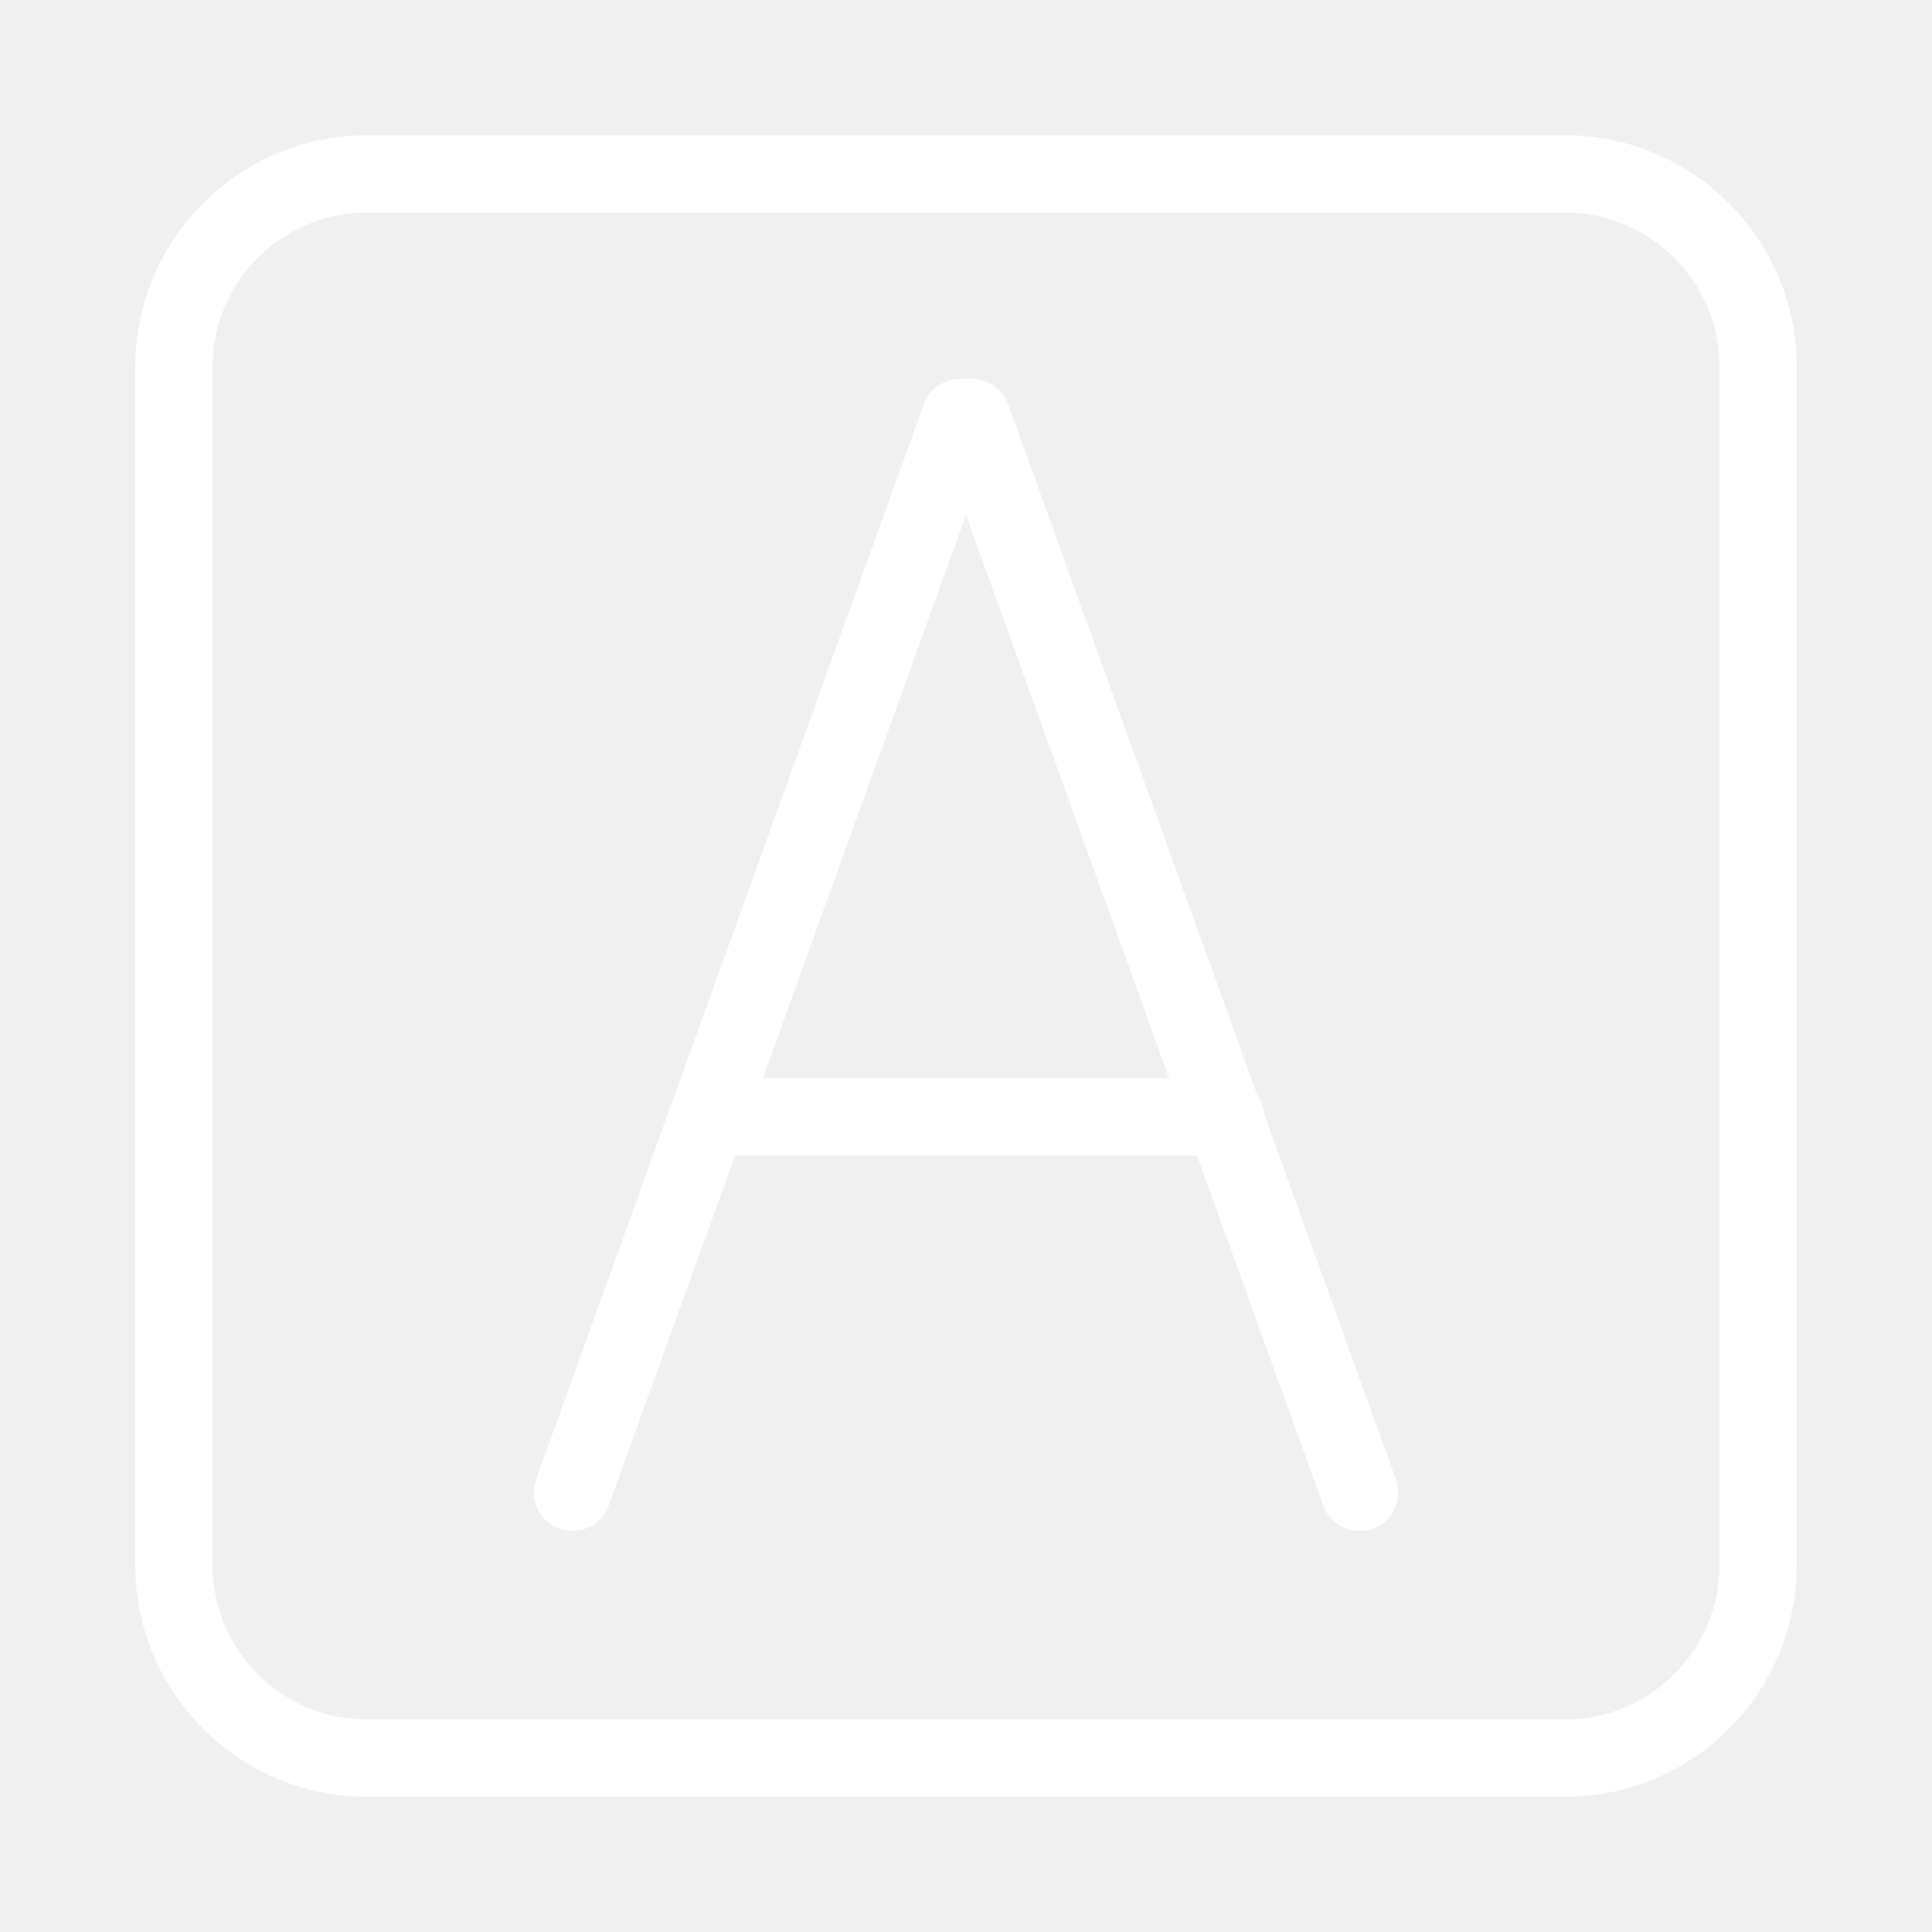
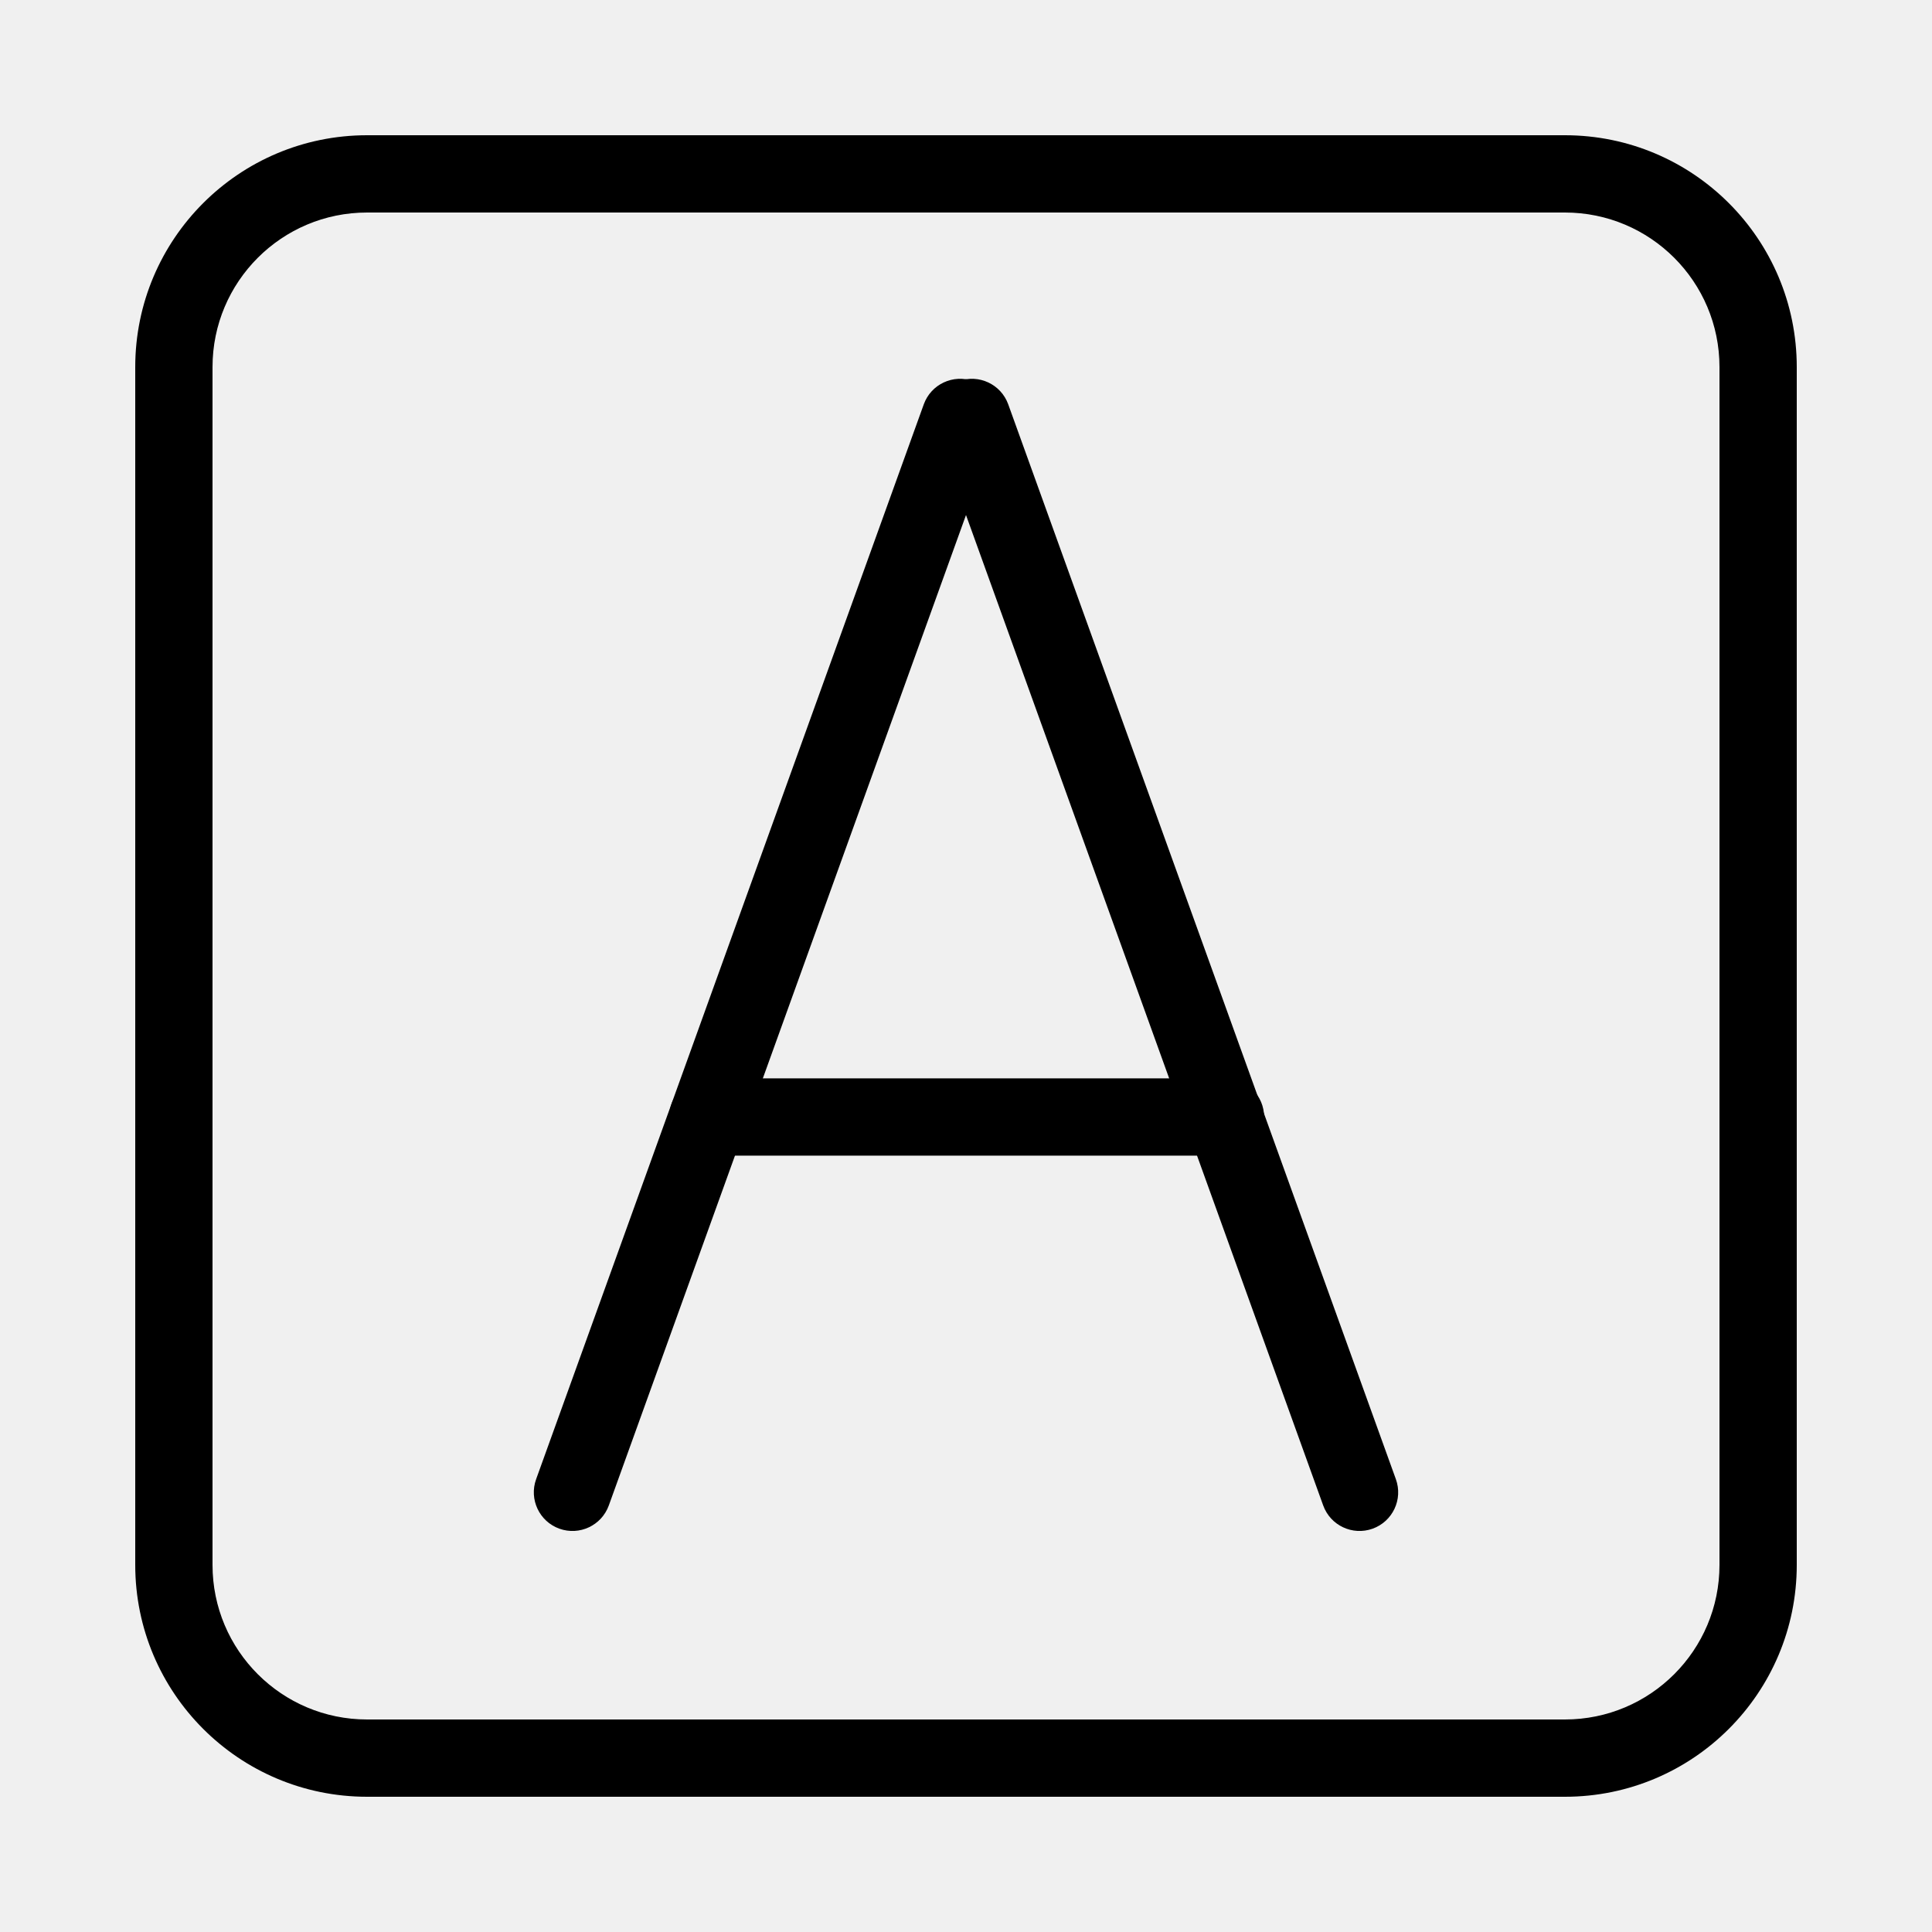
- <svg xmlns="http://www.w3.org/2000/svg" fill="#FFFFFF" width="800px" height="800px" viewBox="0 0 1024 1024">
+ <svg xmlns="http://www.w3.org/2000/svg" fill="#000000" width="800px" height="800px" viewBox="0 0 1024 1024">
  <path d="M829.44 911.36c45.245 0 81.92-36.675 81.92-81.92V194.56c0-45.245-36.675-81.92-81.92-81.92H194.56c-45.245 0-81.92 36.675-81.92 81.92v634.88c0 45.245 36.675 81.92 81.92 81.92h634.88zm0 40.96H194.56c-67.866 0-122.88-55.014-122.88-122.88V194.56c0-67.866 55.014-122.88 122.88-122.88h634.88c67.866 0 122.88 55.014 122.88 122.88v634.88c0 67.866-55.014 122.88-122.88 122.88z" />
  <path d="M322.684 797.914L528.15 228.201c3.837-10.64-1.677-22.376-12.317-26.213s-22.376 1.677-26.213 12.317L284.154 784.018c-3.837 10.64 1.677 22.376 12.317 26.213s22.376-1.677 26.213-12.317z" />
  <path d="M739.848 784.018L534.382 214.305c-3.837-10.64-15.573-16.155-26.213-12.317s-16.155 15.573-12.317 26.213l205.466 569.713c3.837 10.64 15.573 16.155 26.213 12.317s16.155-15.573 12.317-26.213z" />
  <path d="M375.165 612.512h274.36c11.311 0 20.48-9.169 20.48-20.48s-9.169-20.48-20.48-20.48h-274.36c-11.311 0-20.48 9.169-20.48 20.48s9.169 20.48 20.48 20.48z" />
</svg>
